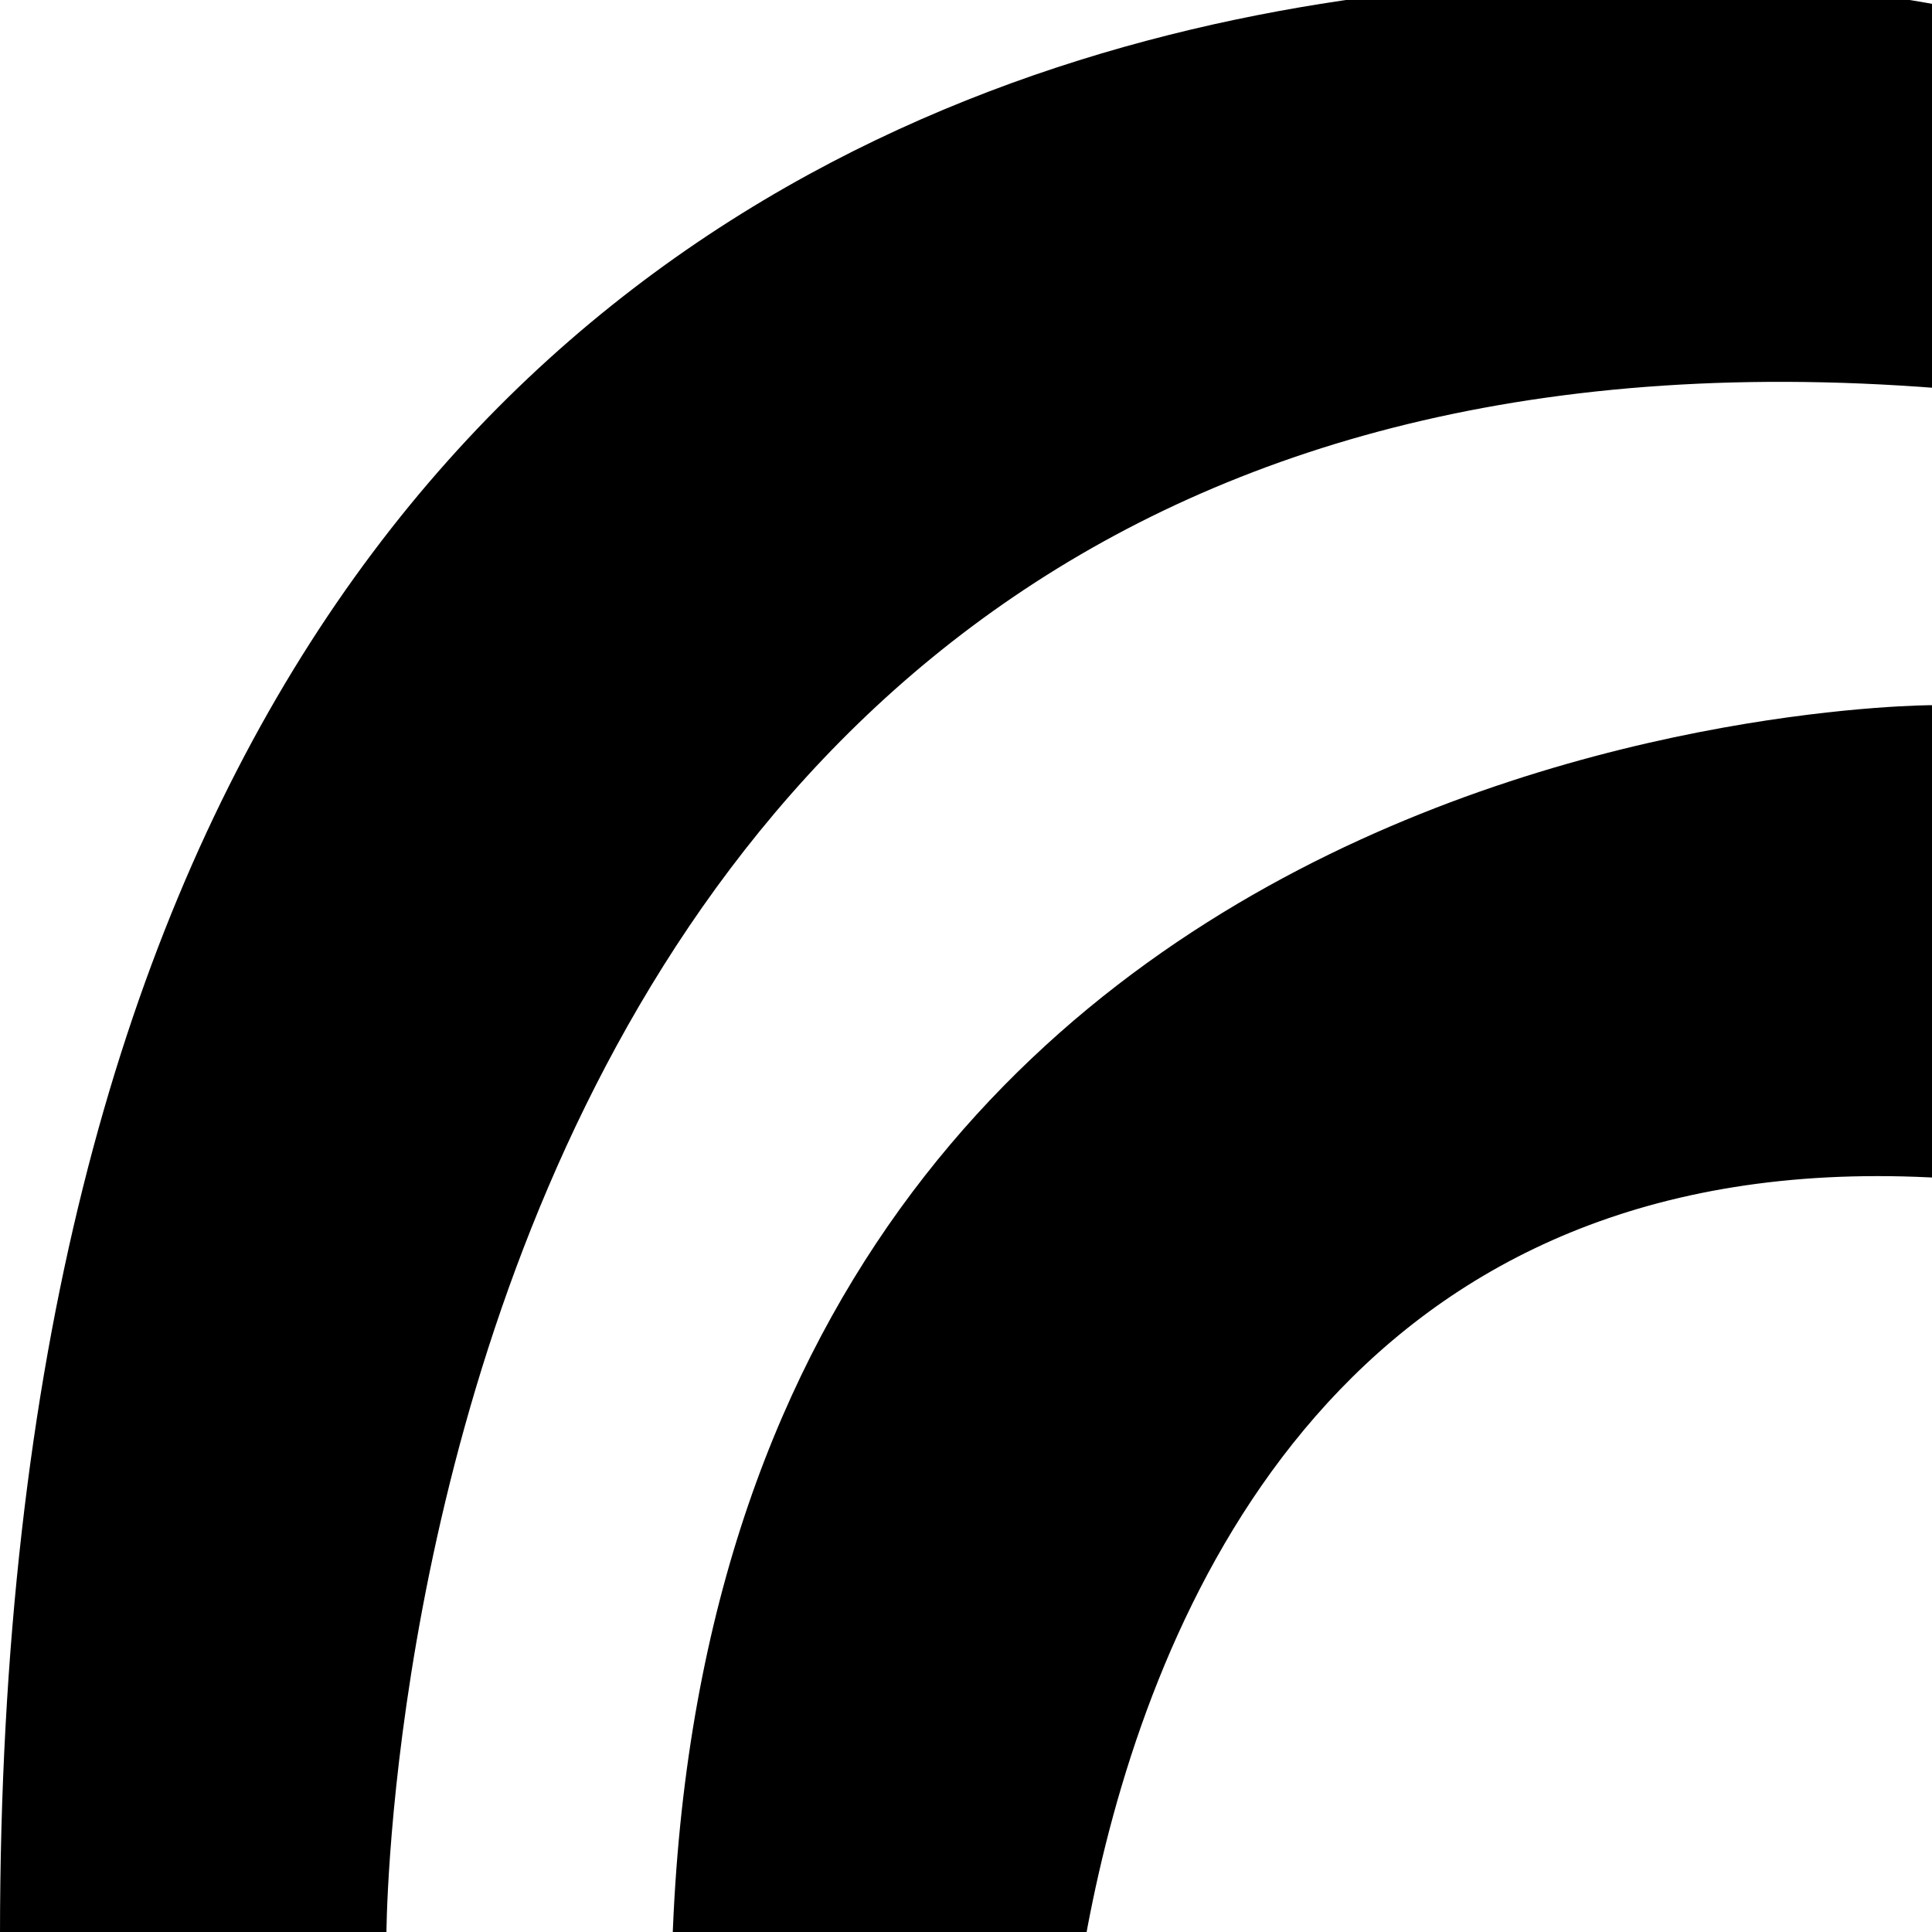
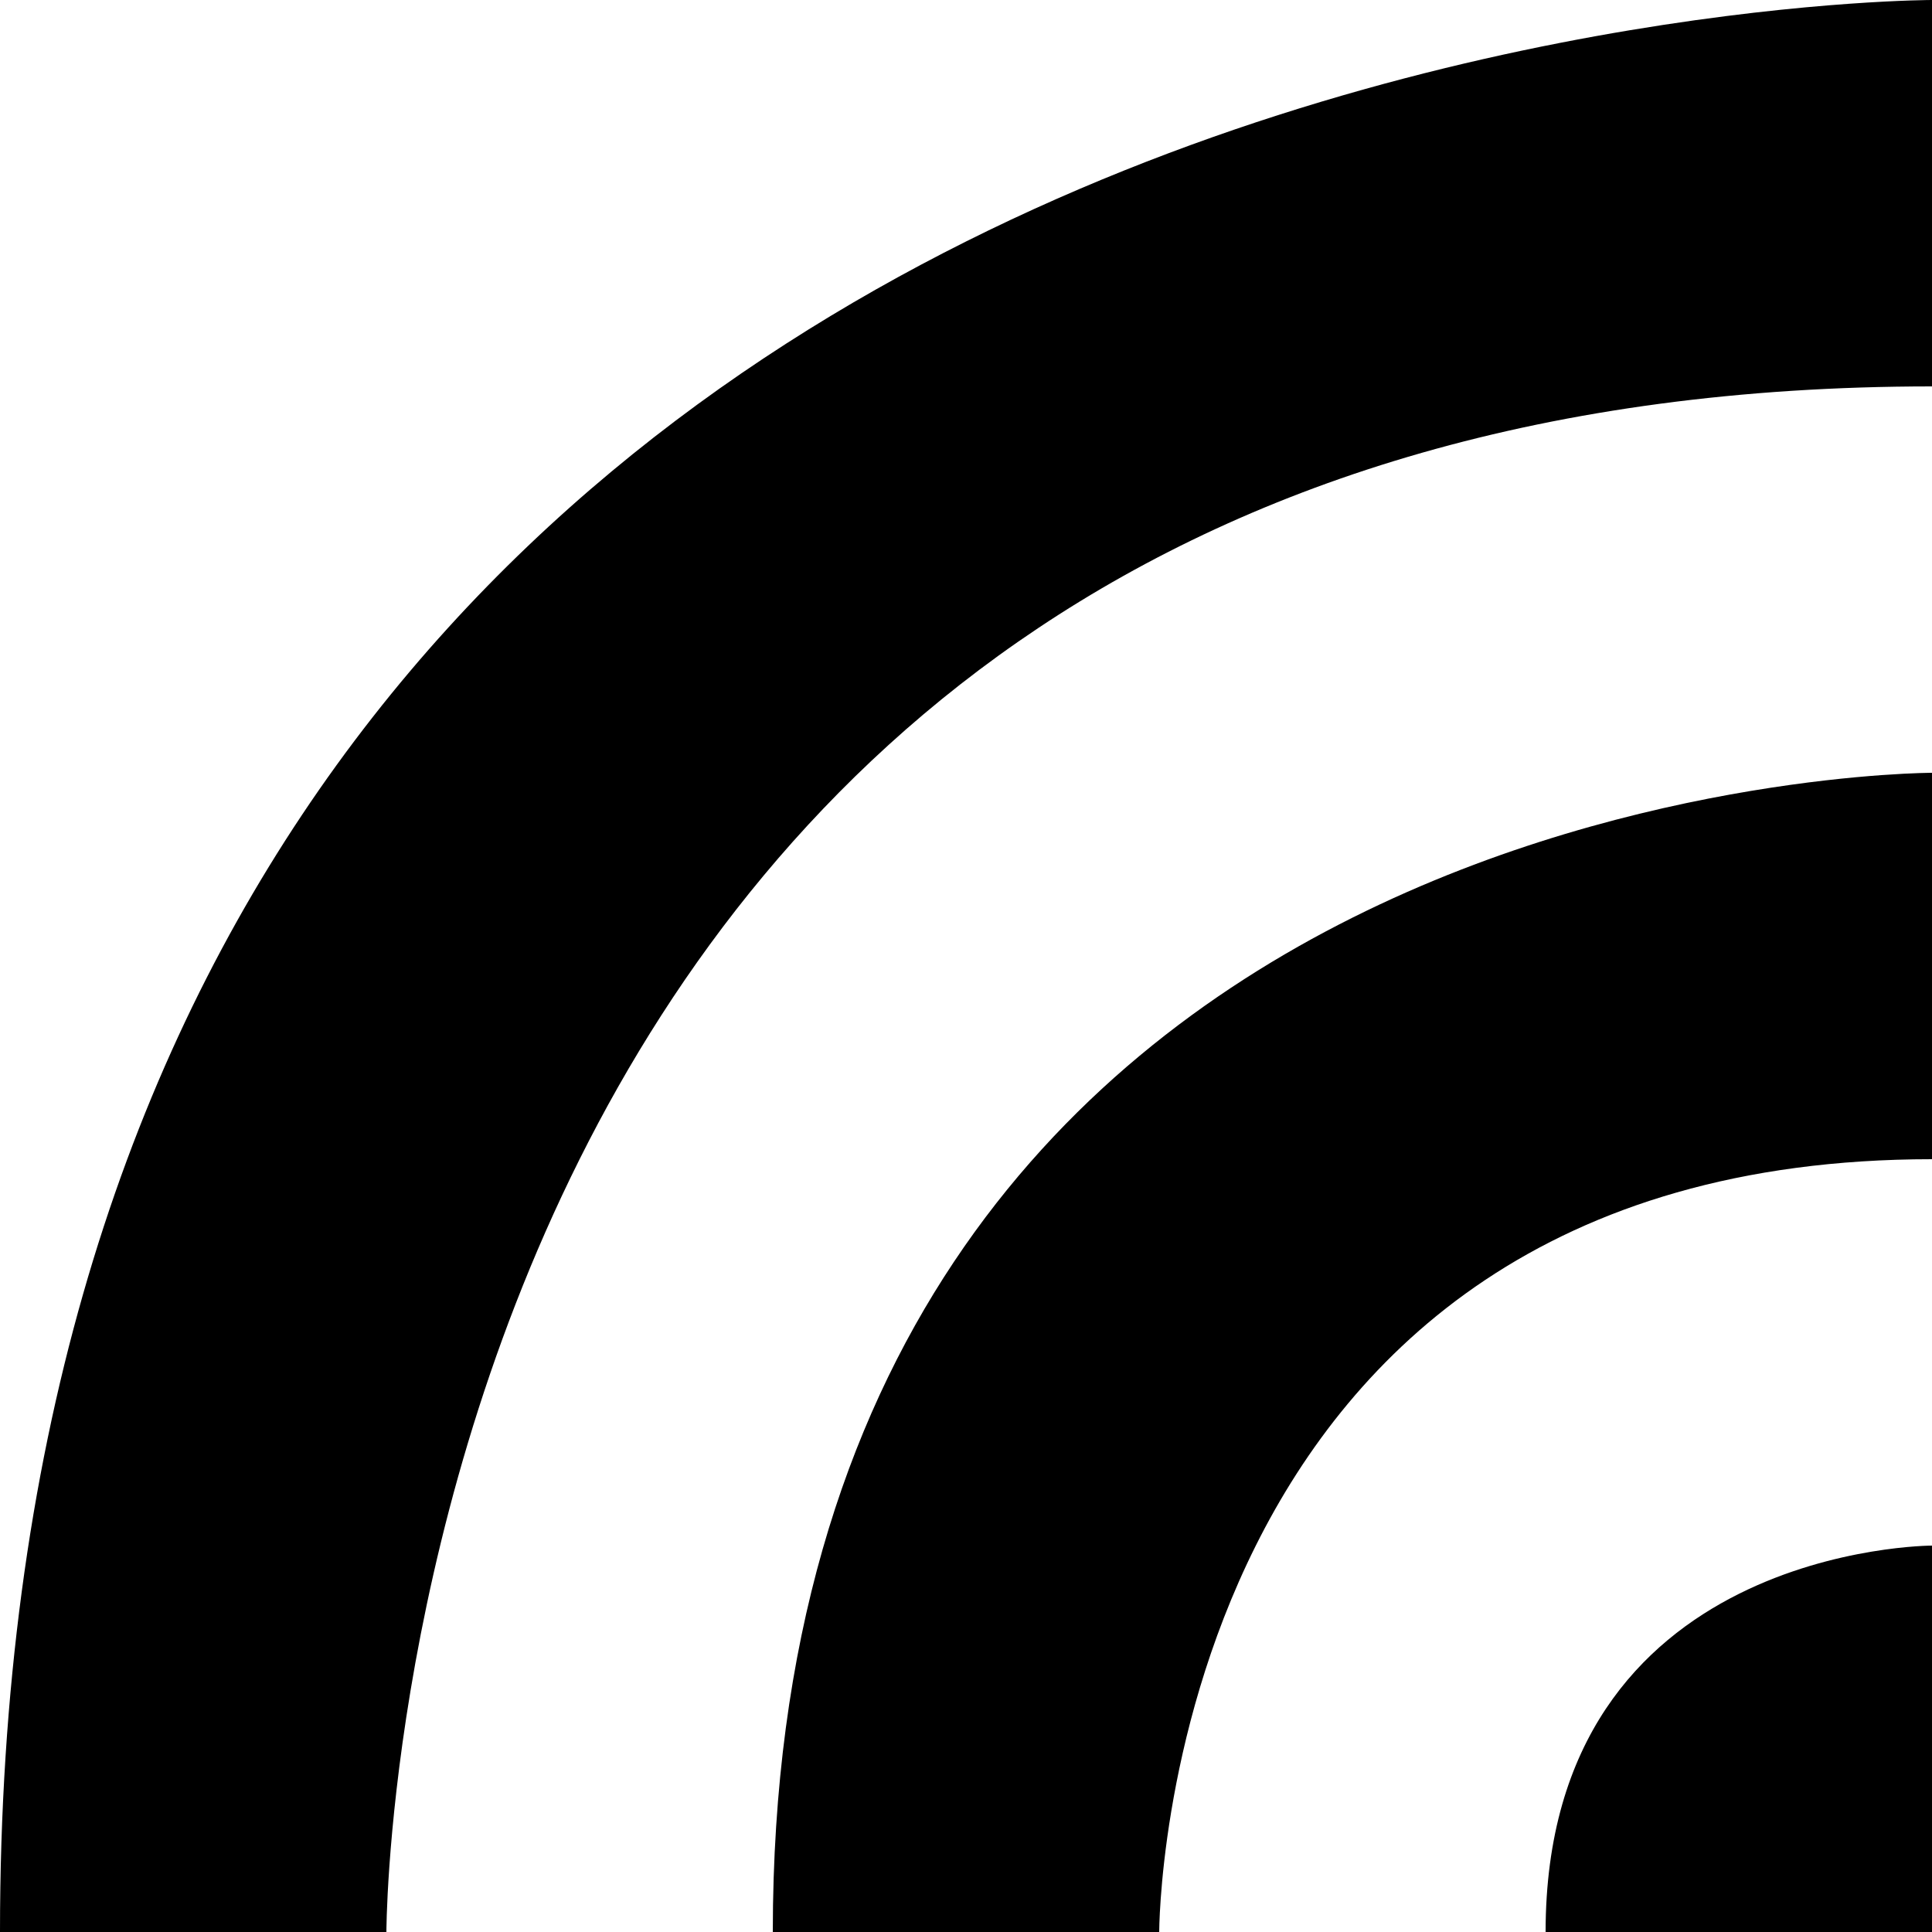
<svg xmlns="http://www.w3.org/2000/svg" viewBox="0 0 100 100">
-   <path d="M100,.2c0,0,-100,-20,-100,100h20c0,0,0,-100,100,-77M100,36.5c0,0,-70,0,-65,75h20c0,0,0,-90,100,-30M80,90,c0,0,0,10,10,10c0,0,10,0,10,-10c0,0,0,-10,-10,-10c0,0,-10,0,-10,10" stroke="" fill="" />
+   <path d="M100,0c0,0,-100,0,-100,100h20c0,0,0,-80,80,-80v-20M100,40c0,0,-60,0,-60,60h20c0,0,0,-40,40,-40v-20M100,80c0,0,-20,0,-20,20h20v-20" />
</svg>
